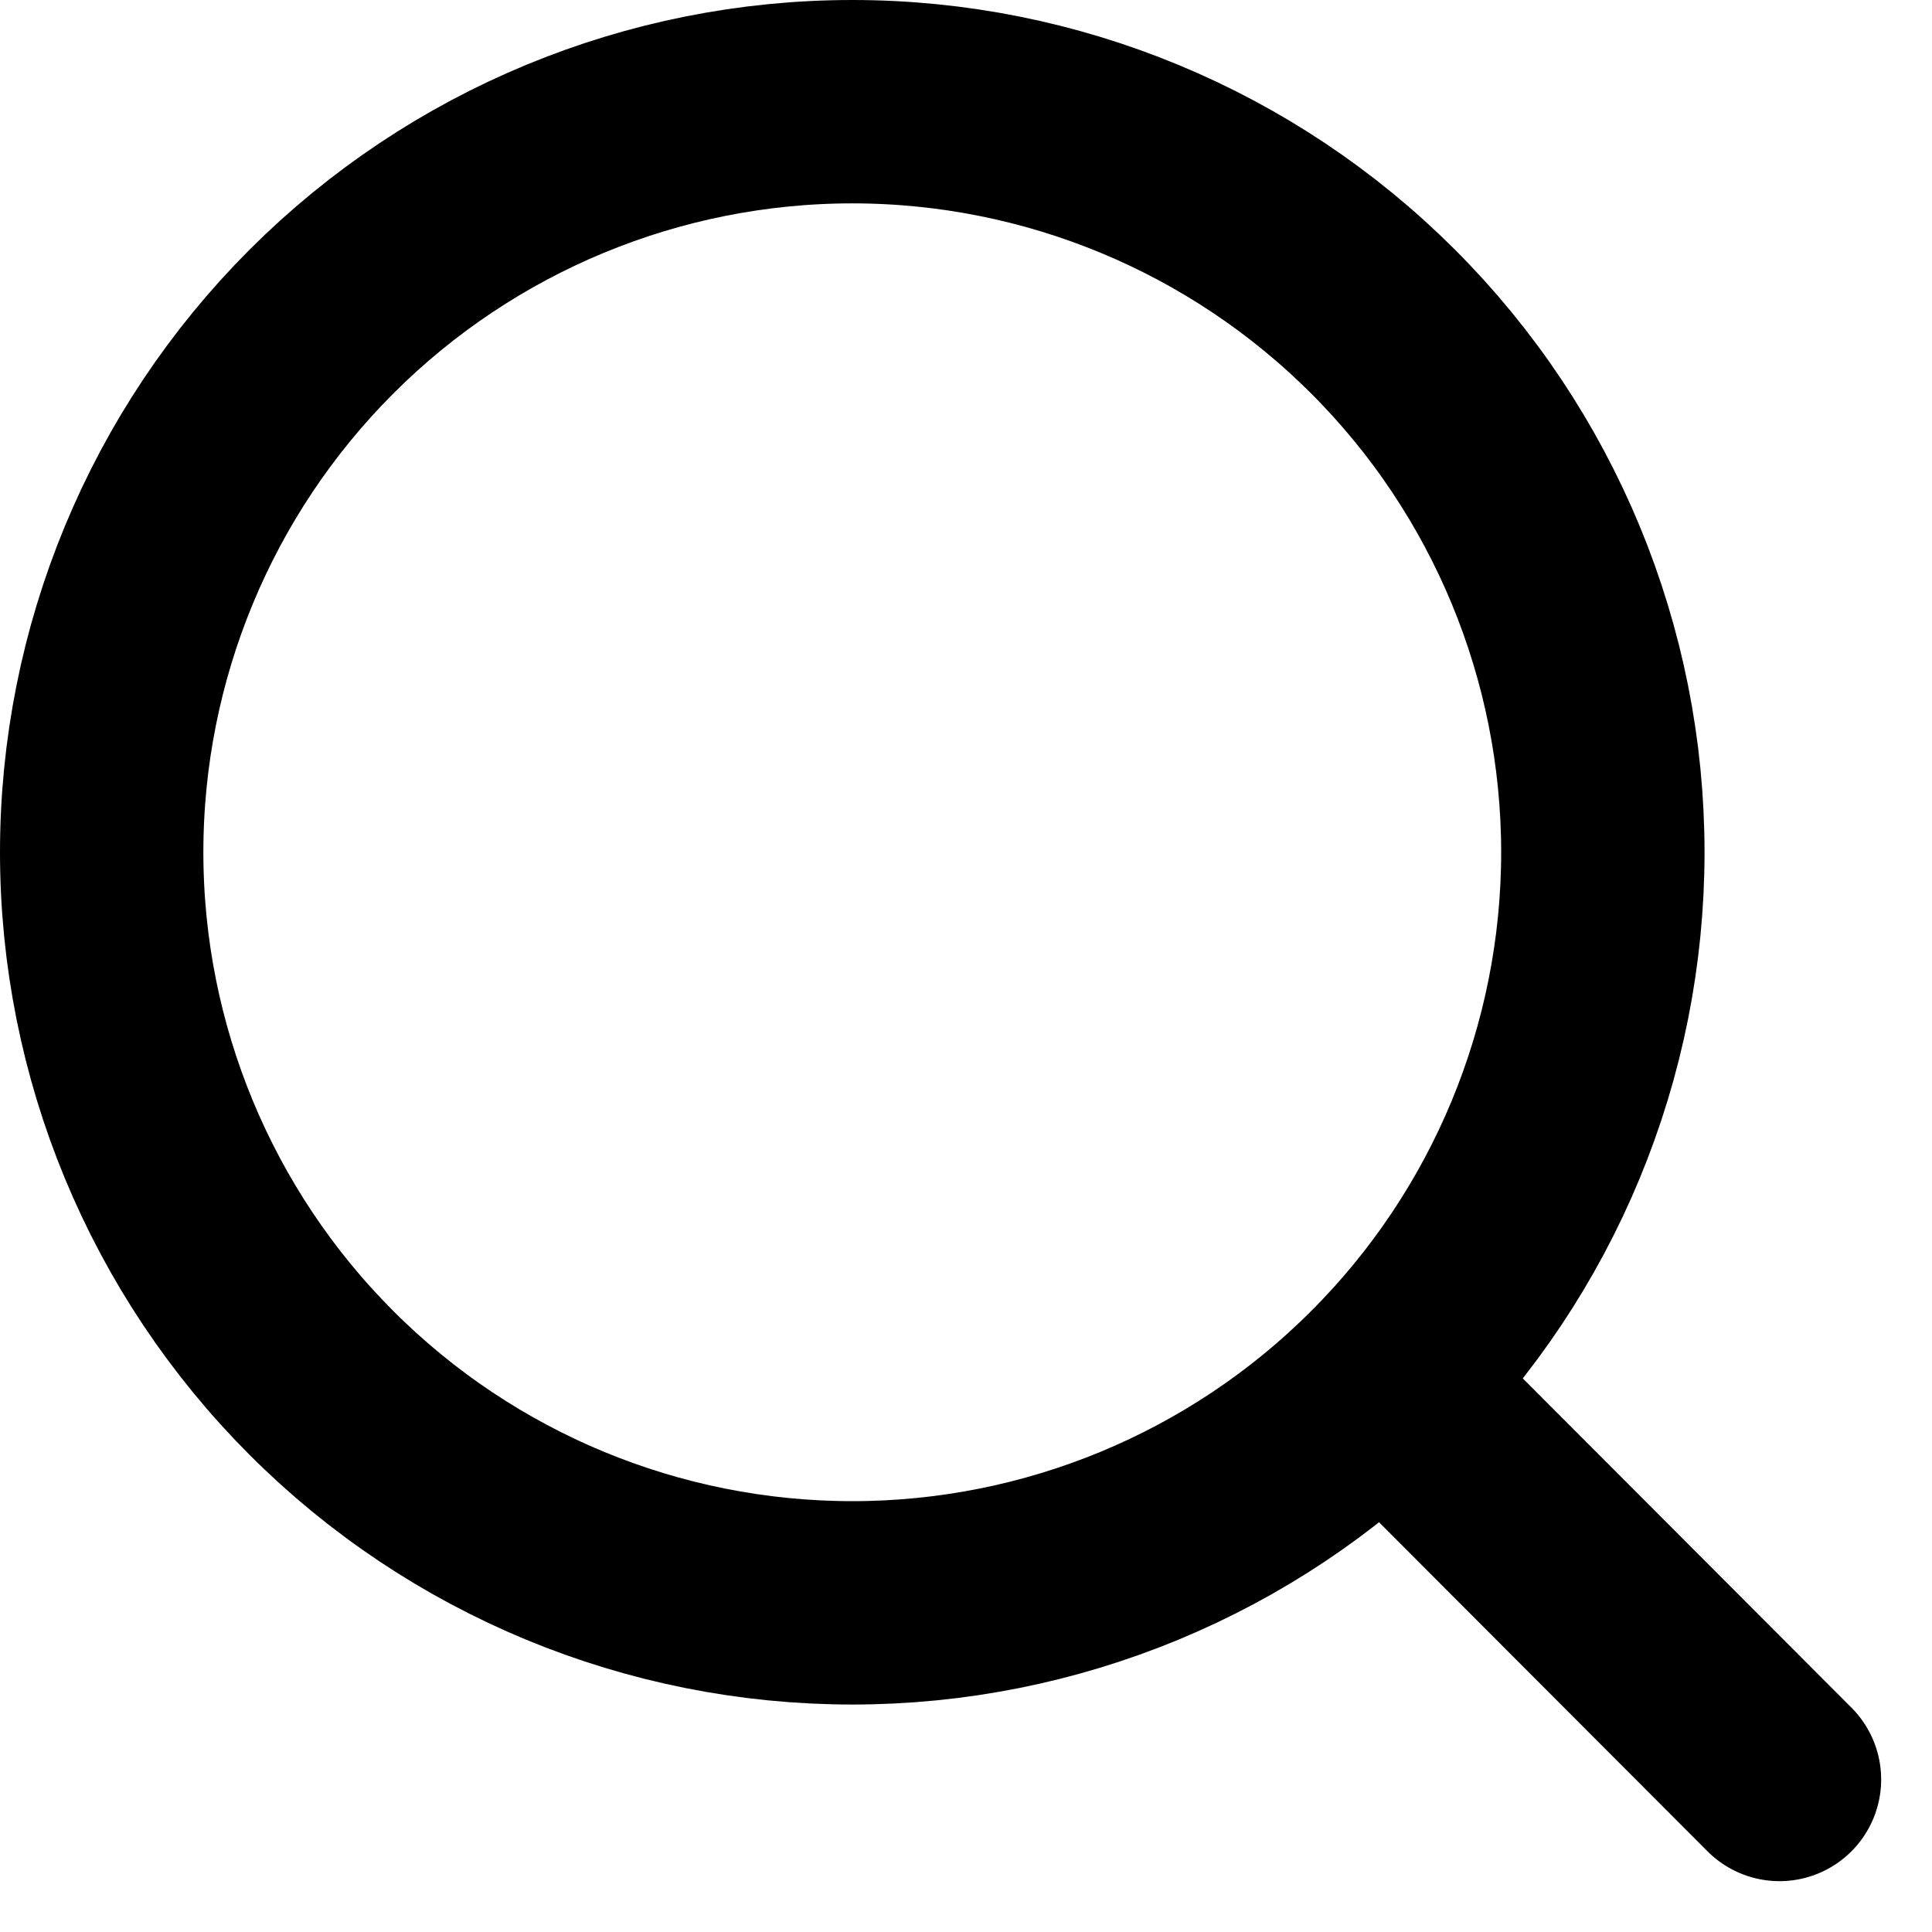
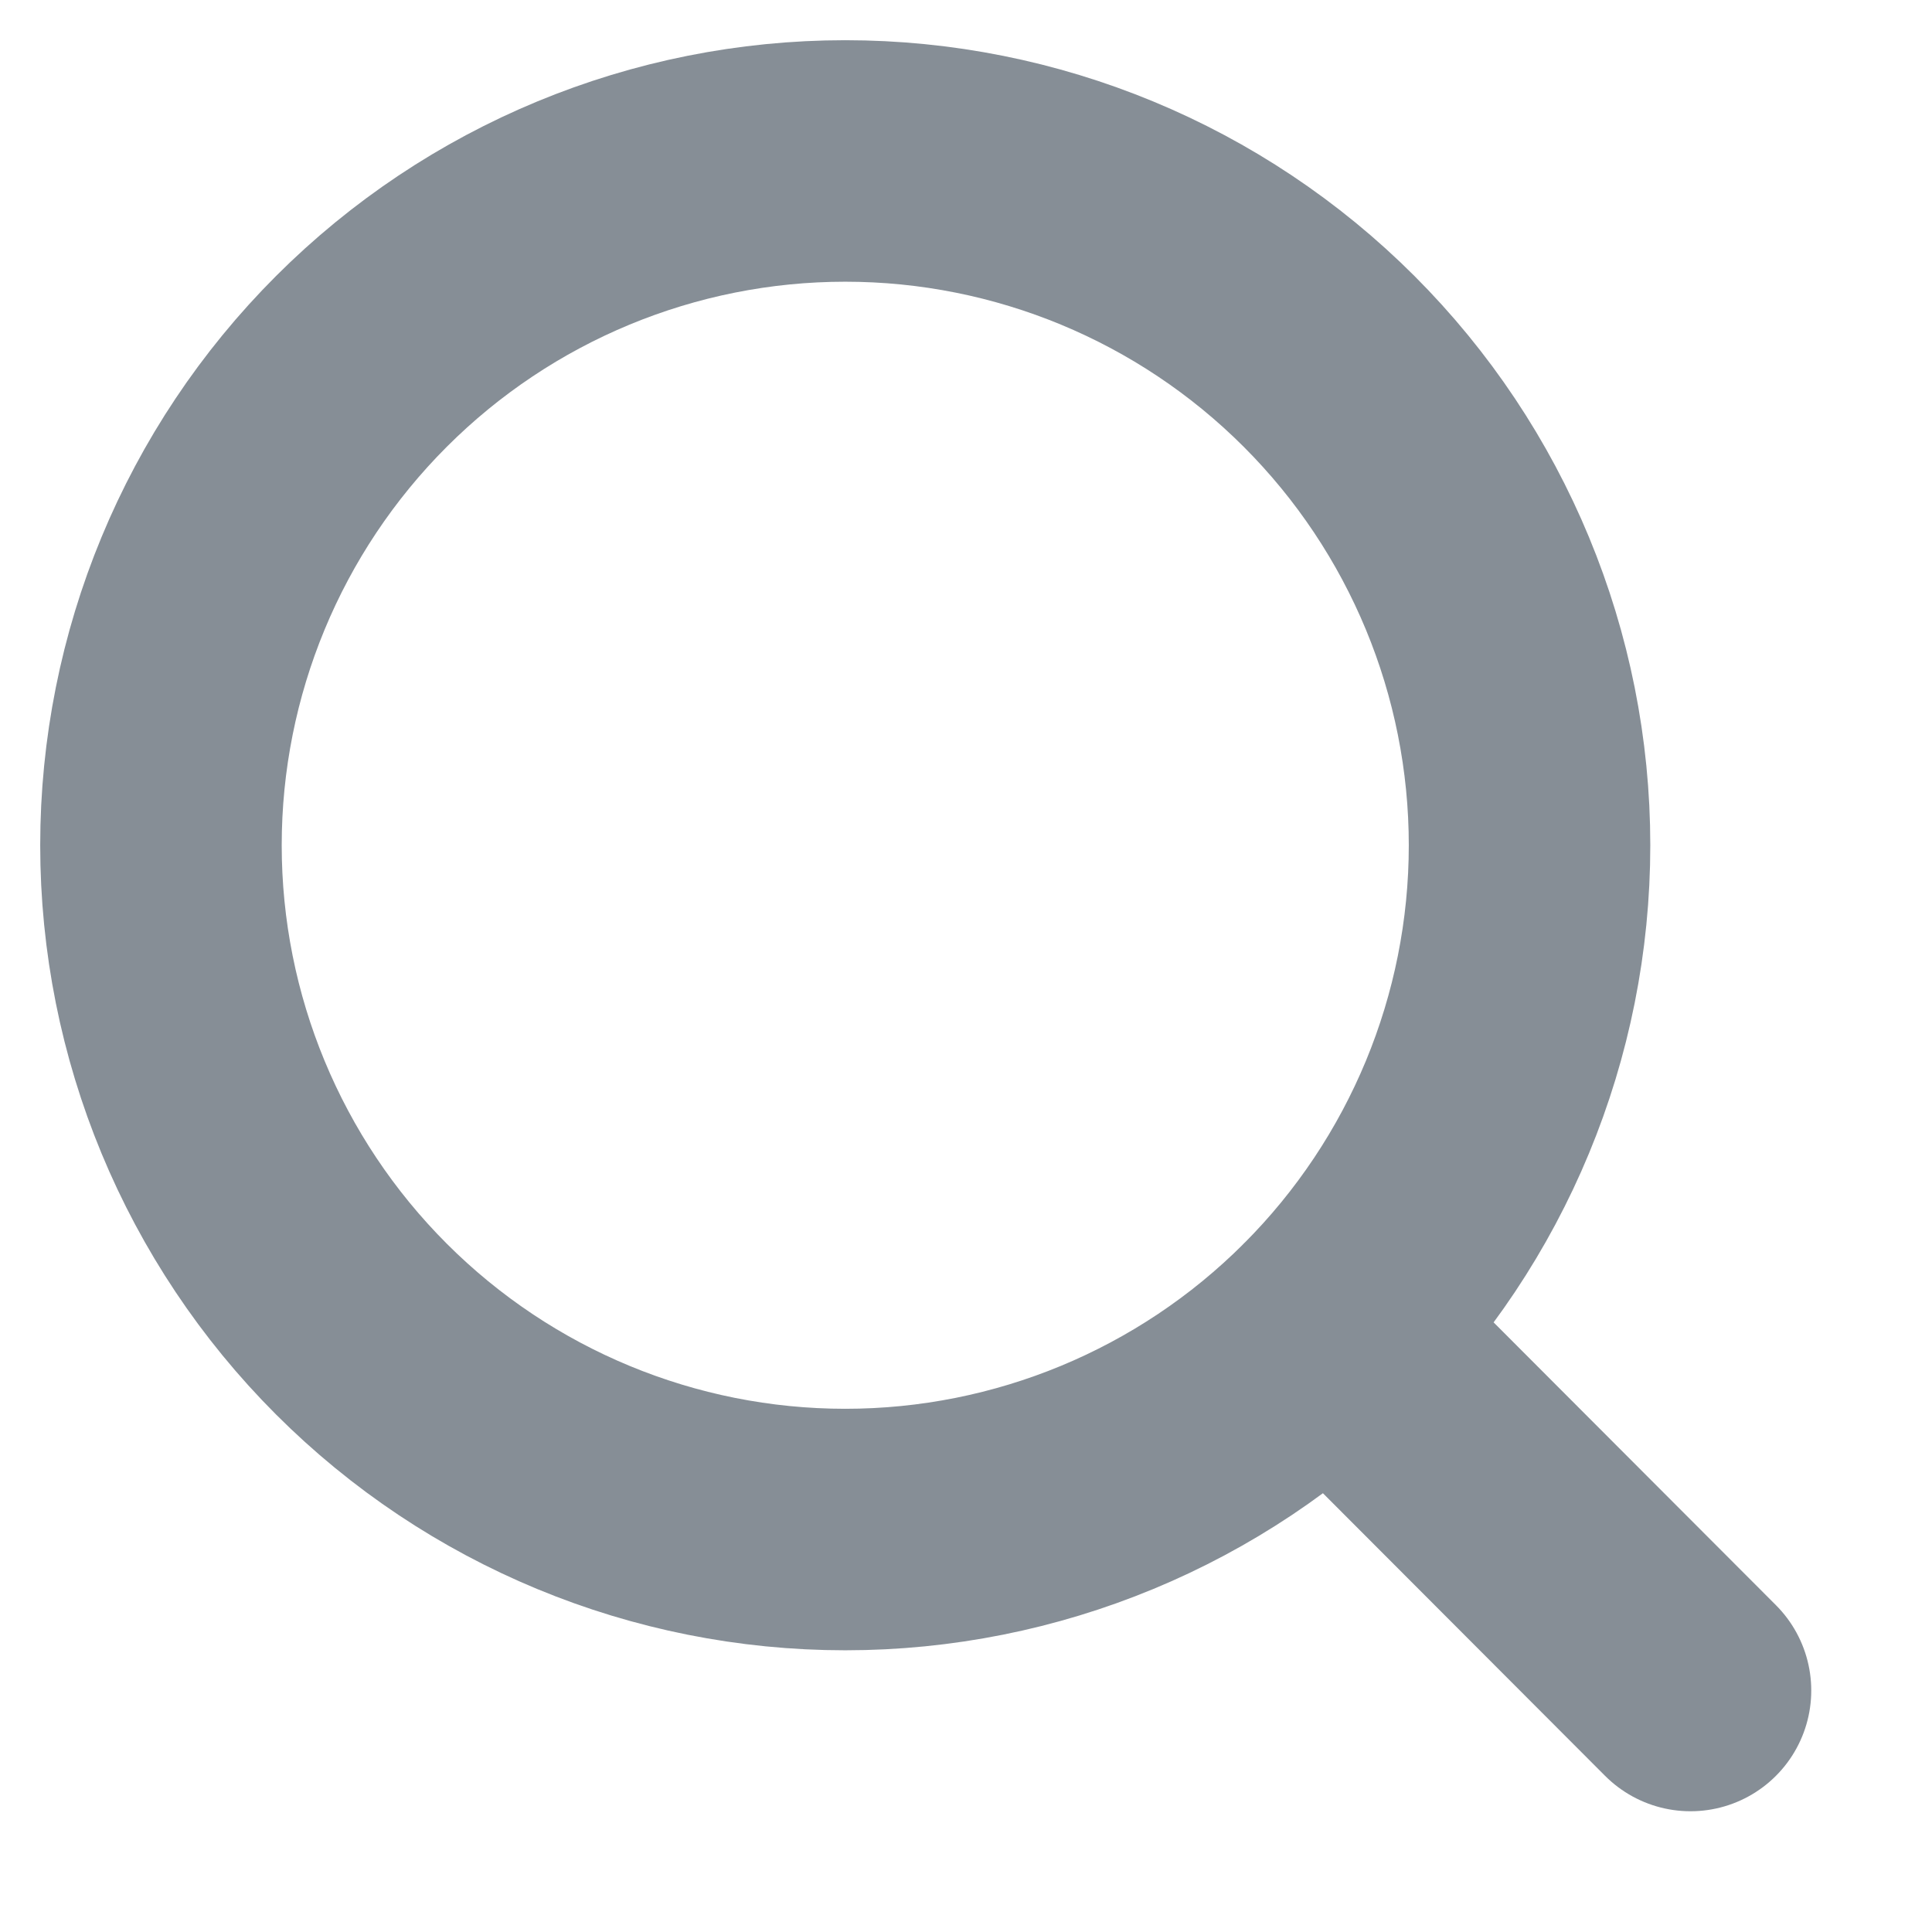
- <svg xmlns="http://www.w3.org/2000/svg" width="19" height="19" viewBox="0 0 19 19" fill="none">
-   <path d="M17.5 17.5L13.604 13.597M15.763 8.382C15.763 10.339 14.986 12.217 13.601 13.601C12.217 14.986 10.339 15.763 8.382 15.763C6.424 15.763 4.546 14.986 3.162 13.601C1.778 12.217 1 10.339 1 8.382C1 6.424 1.778 4.546 3.162 3.162C4.546 1.778 6.424 1 8.382 1C10.339 1 12.217 1.778 13.601 3.162C14.986 4.546 15.763 6.424 15.763 8.382V8.382Z" stroke="black" stroke-width="2" stroke-linecap="round" />
+ <svg xmlns="http://www.w3.org/2000/svg" width="16" height="16" viewBox="0 0 16 16" fill="none">
+   <path d="M14 14L11.009 11.004M12.667 7C12.667 8.503 12.07 9.944 11.007 11.007C9.944 12.07 8.503 12.667 7 12.667C5.497 12.667 4.056 12.07 2.993 11.007C1.93 9.944 1.333 8.503 1.333 7C1.333 5.497 1.93 4.056 2.993 2.993C4.056 1.93 5.497 1.333 7 1.333C8.503 1.333 9.944 1.93 11.007 2.993C12.07 4.056 12.667 5.497 12.667 7V7Z" stroke="#868E96" stroke-width="2" stroke-linecap="round" />
</svg>
